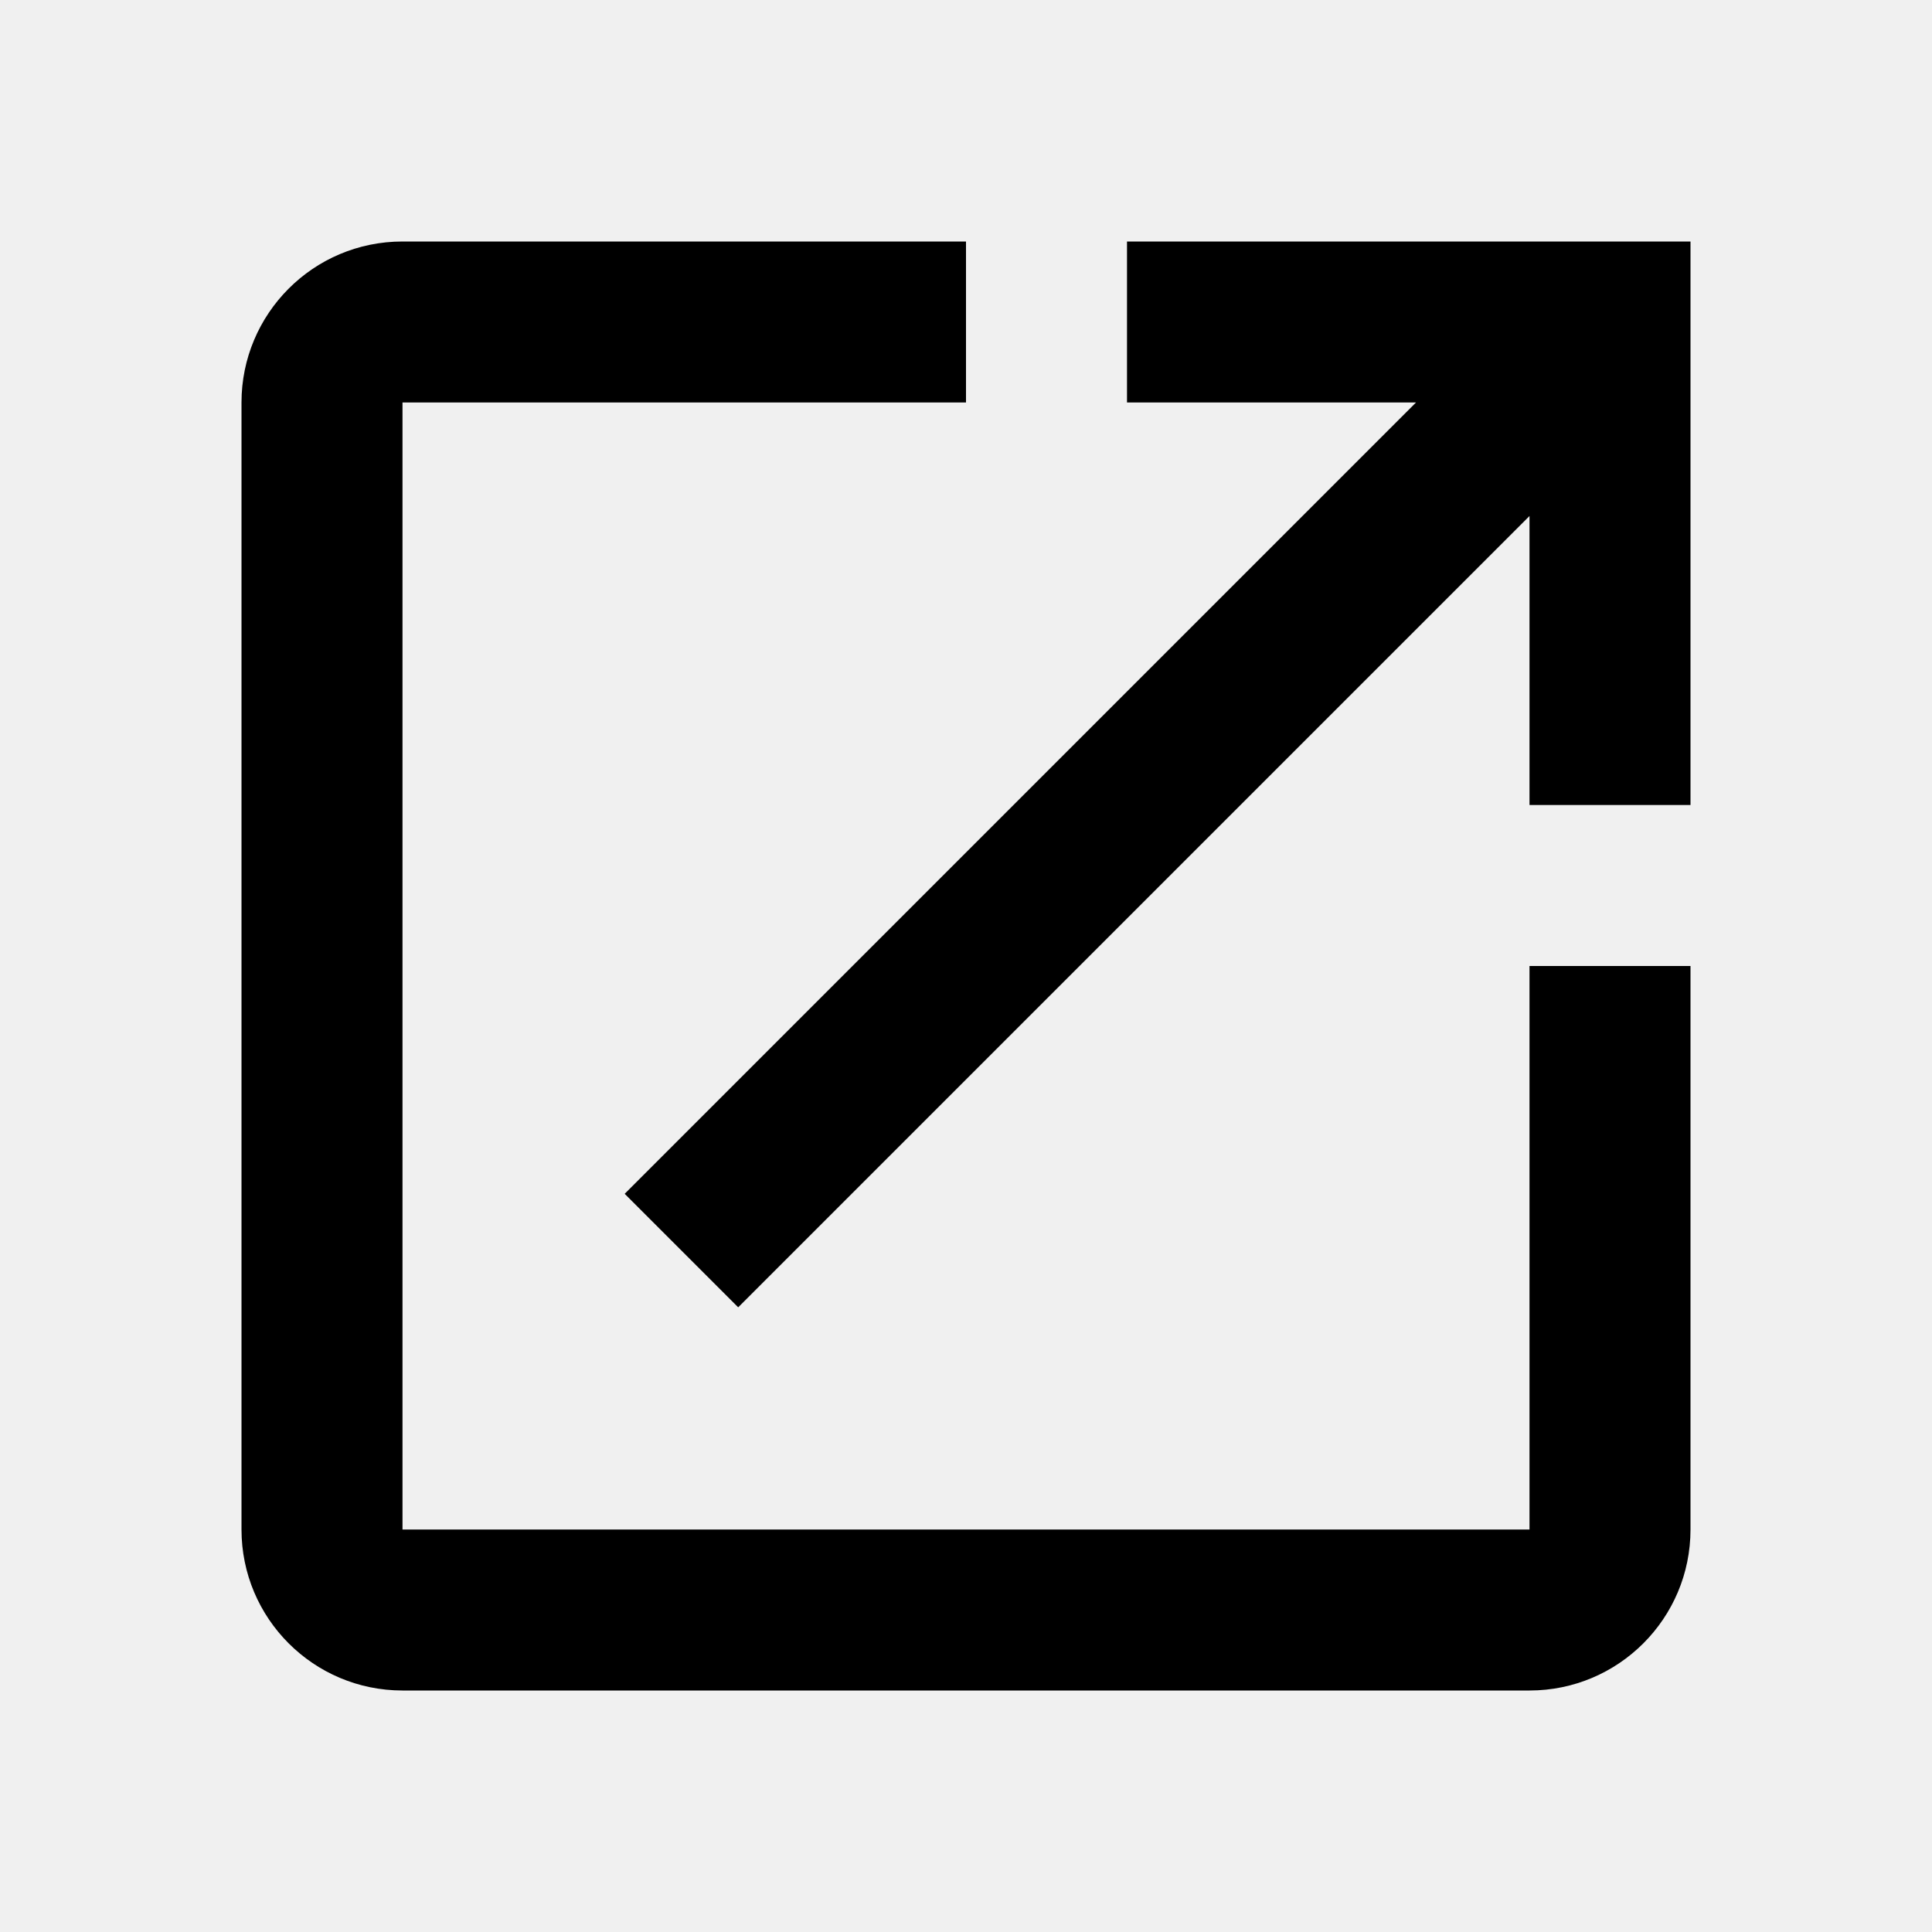
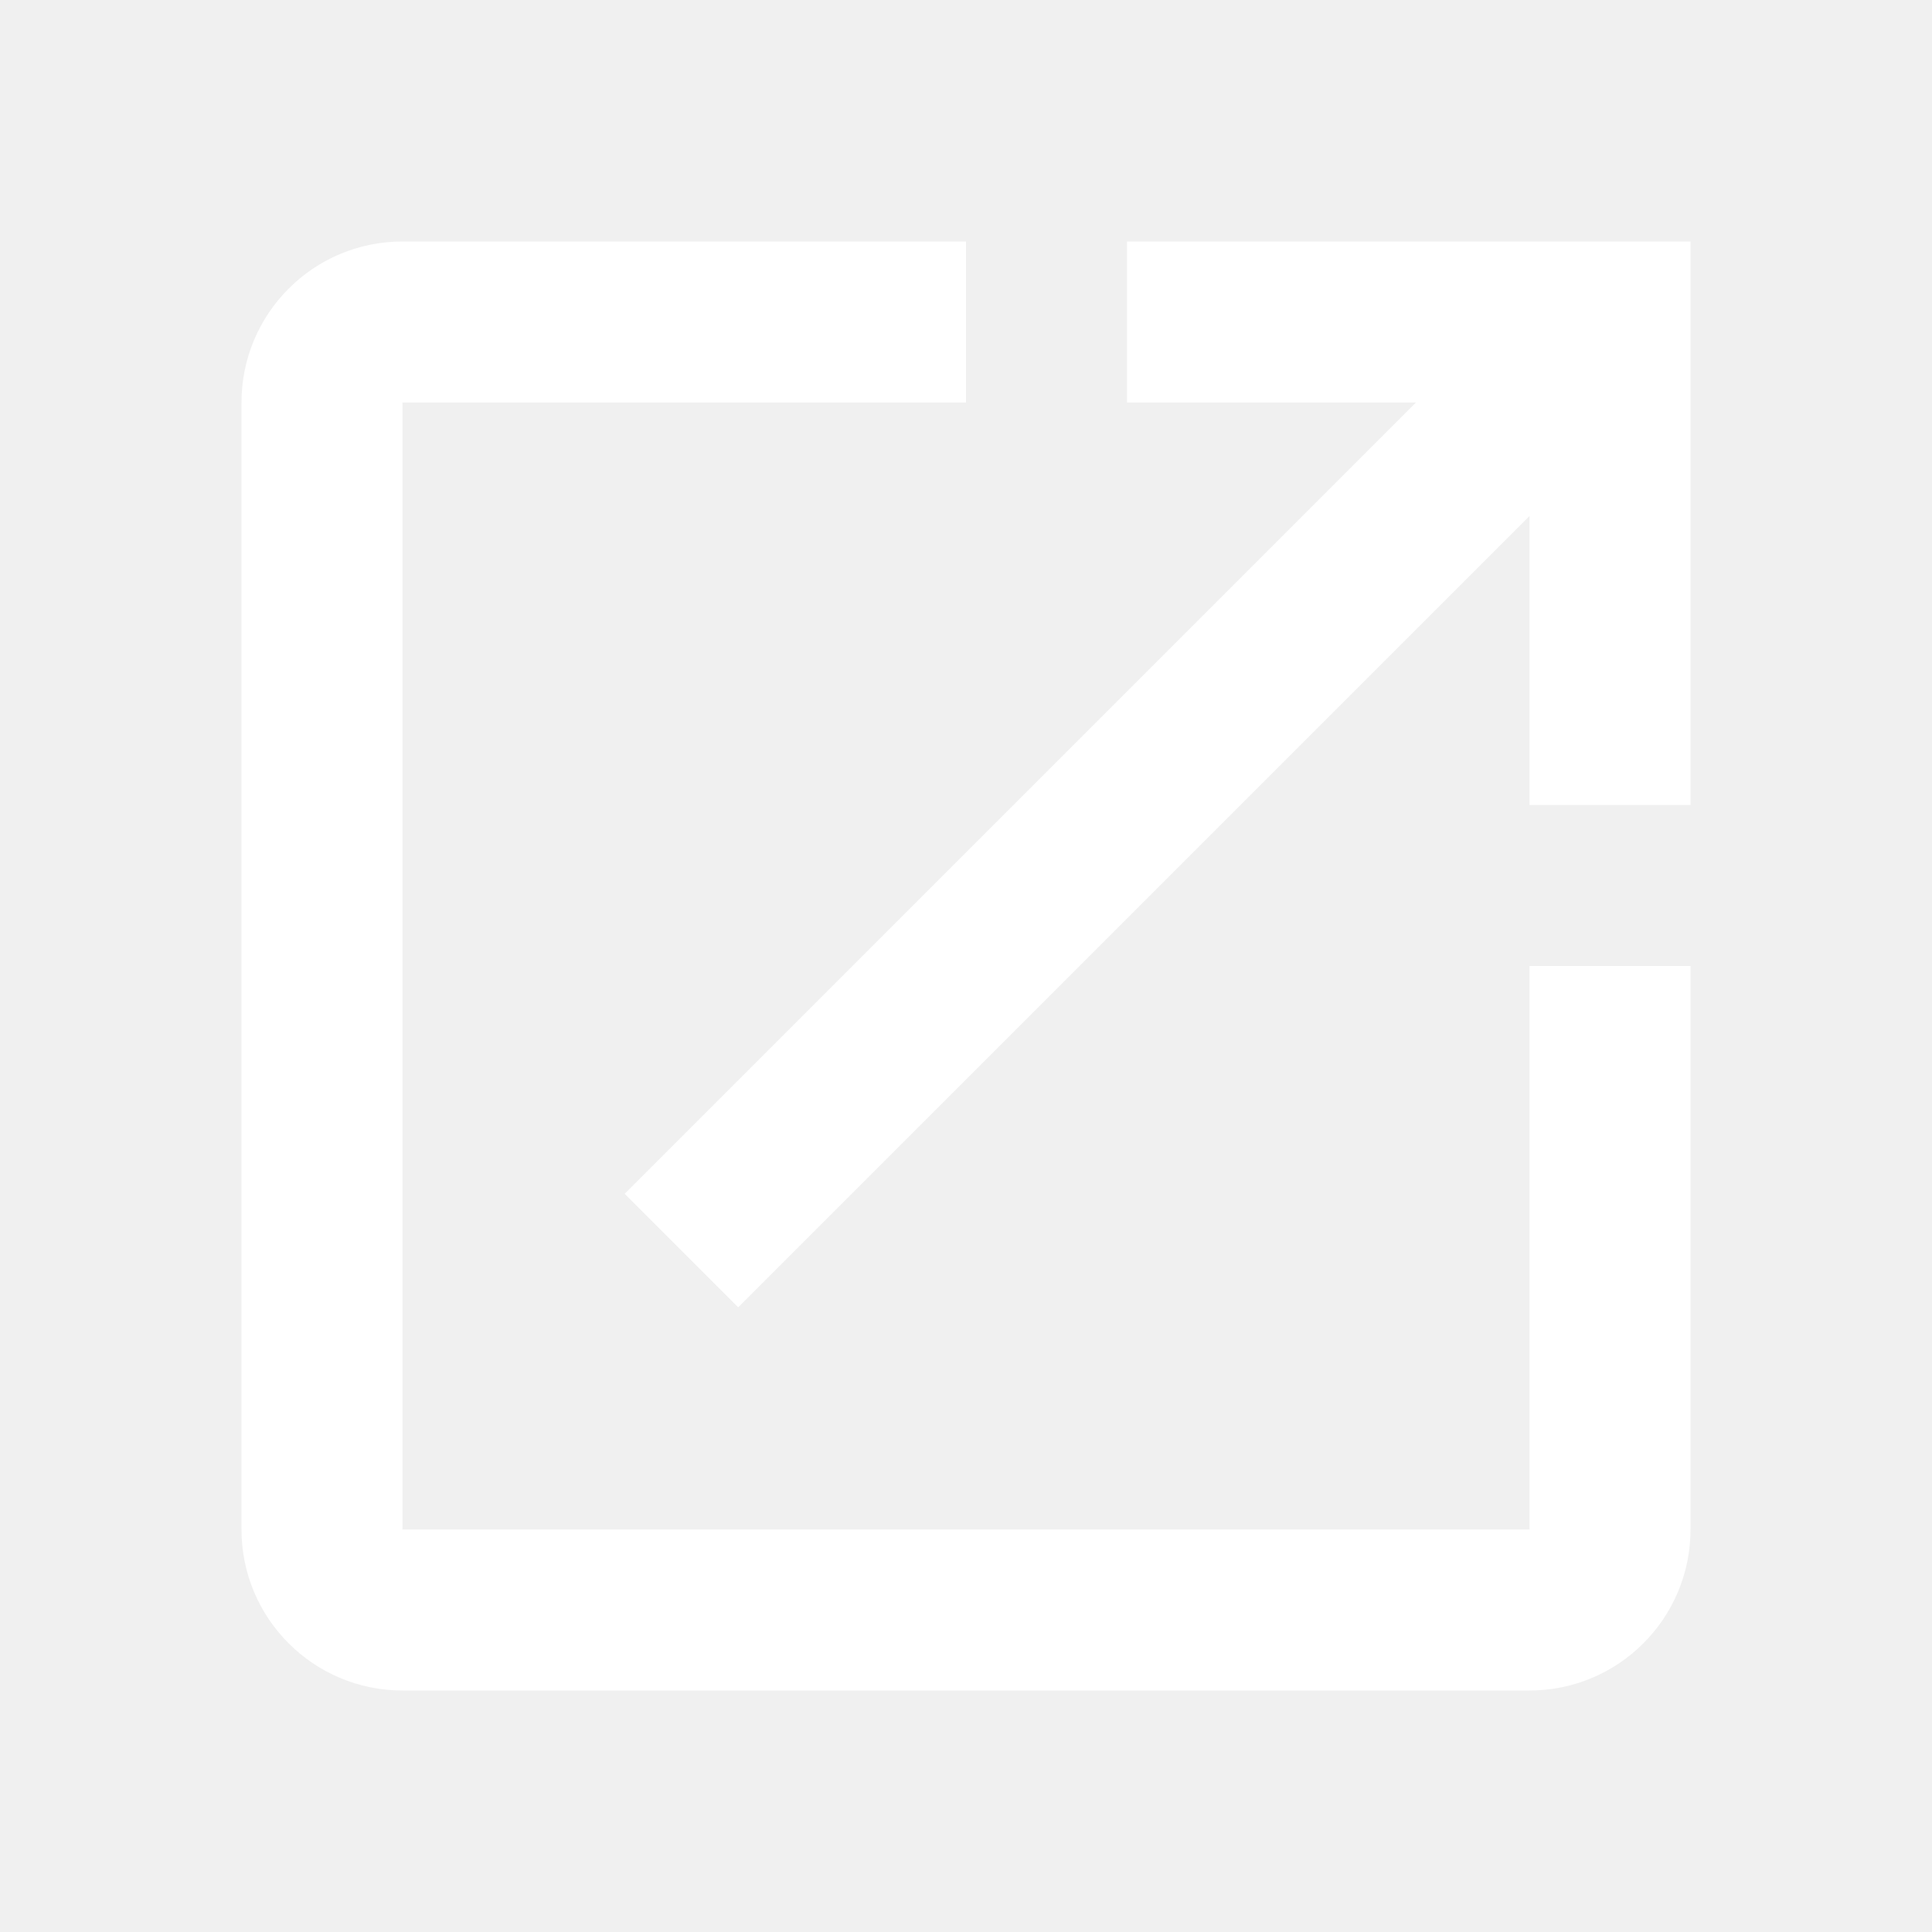
<svg xmlns="http://www.w3.org/2000/svg" viewBox="0 0 24 24">
-   <path d="M14,3V5H17.59L7.76,14.83L9.17,16.24L19,6.41V10H21V3M19,19H5V5H12V3H5C3.89,3 3,3.9 3,5V19A2,2 0 0,0 5,21H19A2,2 0 0,0 21,19V12H19V19Z" />
+   <path fill="white" d="M14,3V5H17.59L7.76,14.83L9.17,16.24L19,6.41V10H21V3M19,19H5V5H12V3H5C3.89,3 3,3.9 3,5V19A2,2 0 0,0 5,21H19A2,2 0 0,0 21,19V12H19V19Z" />
</svg>
